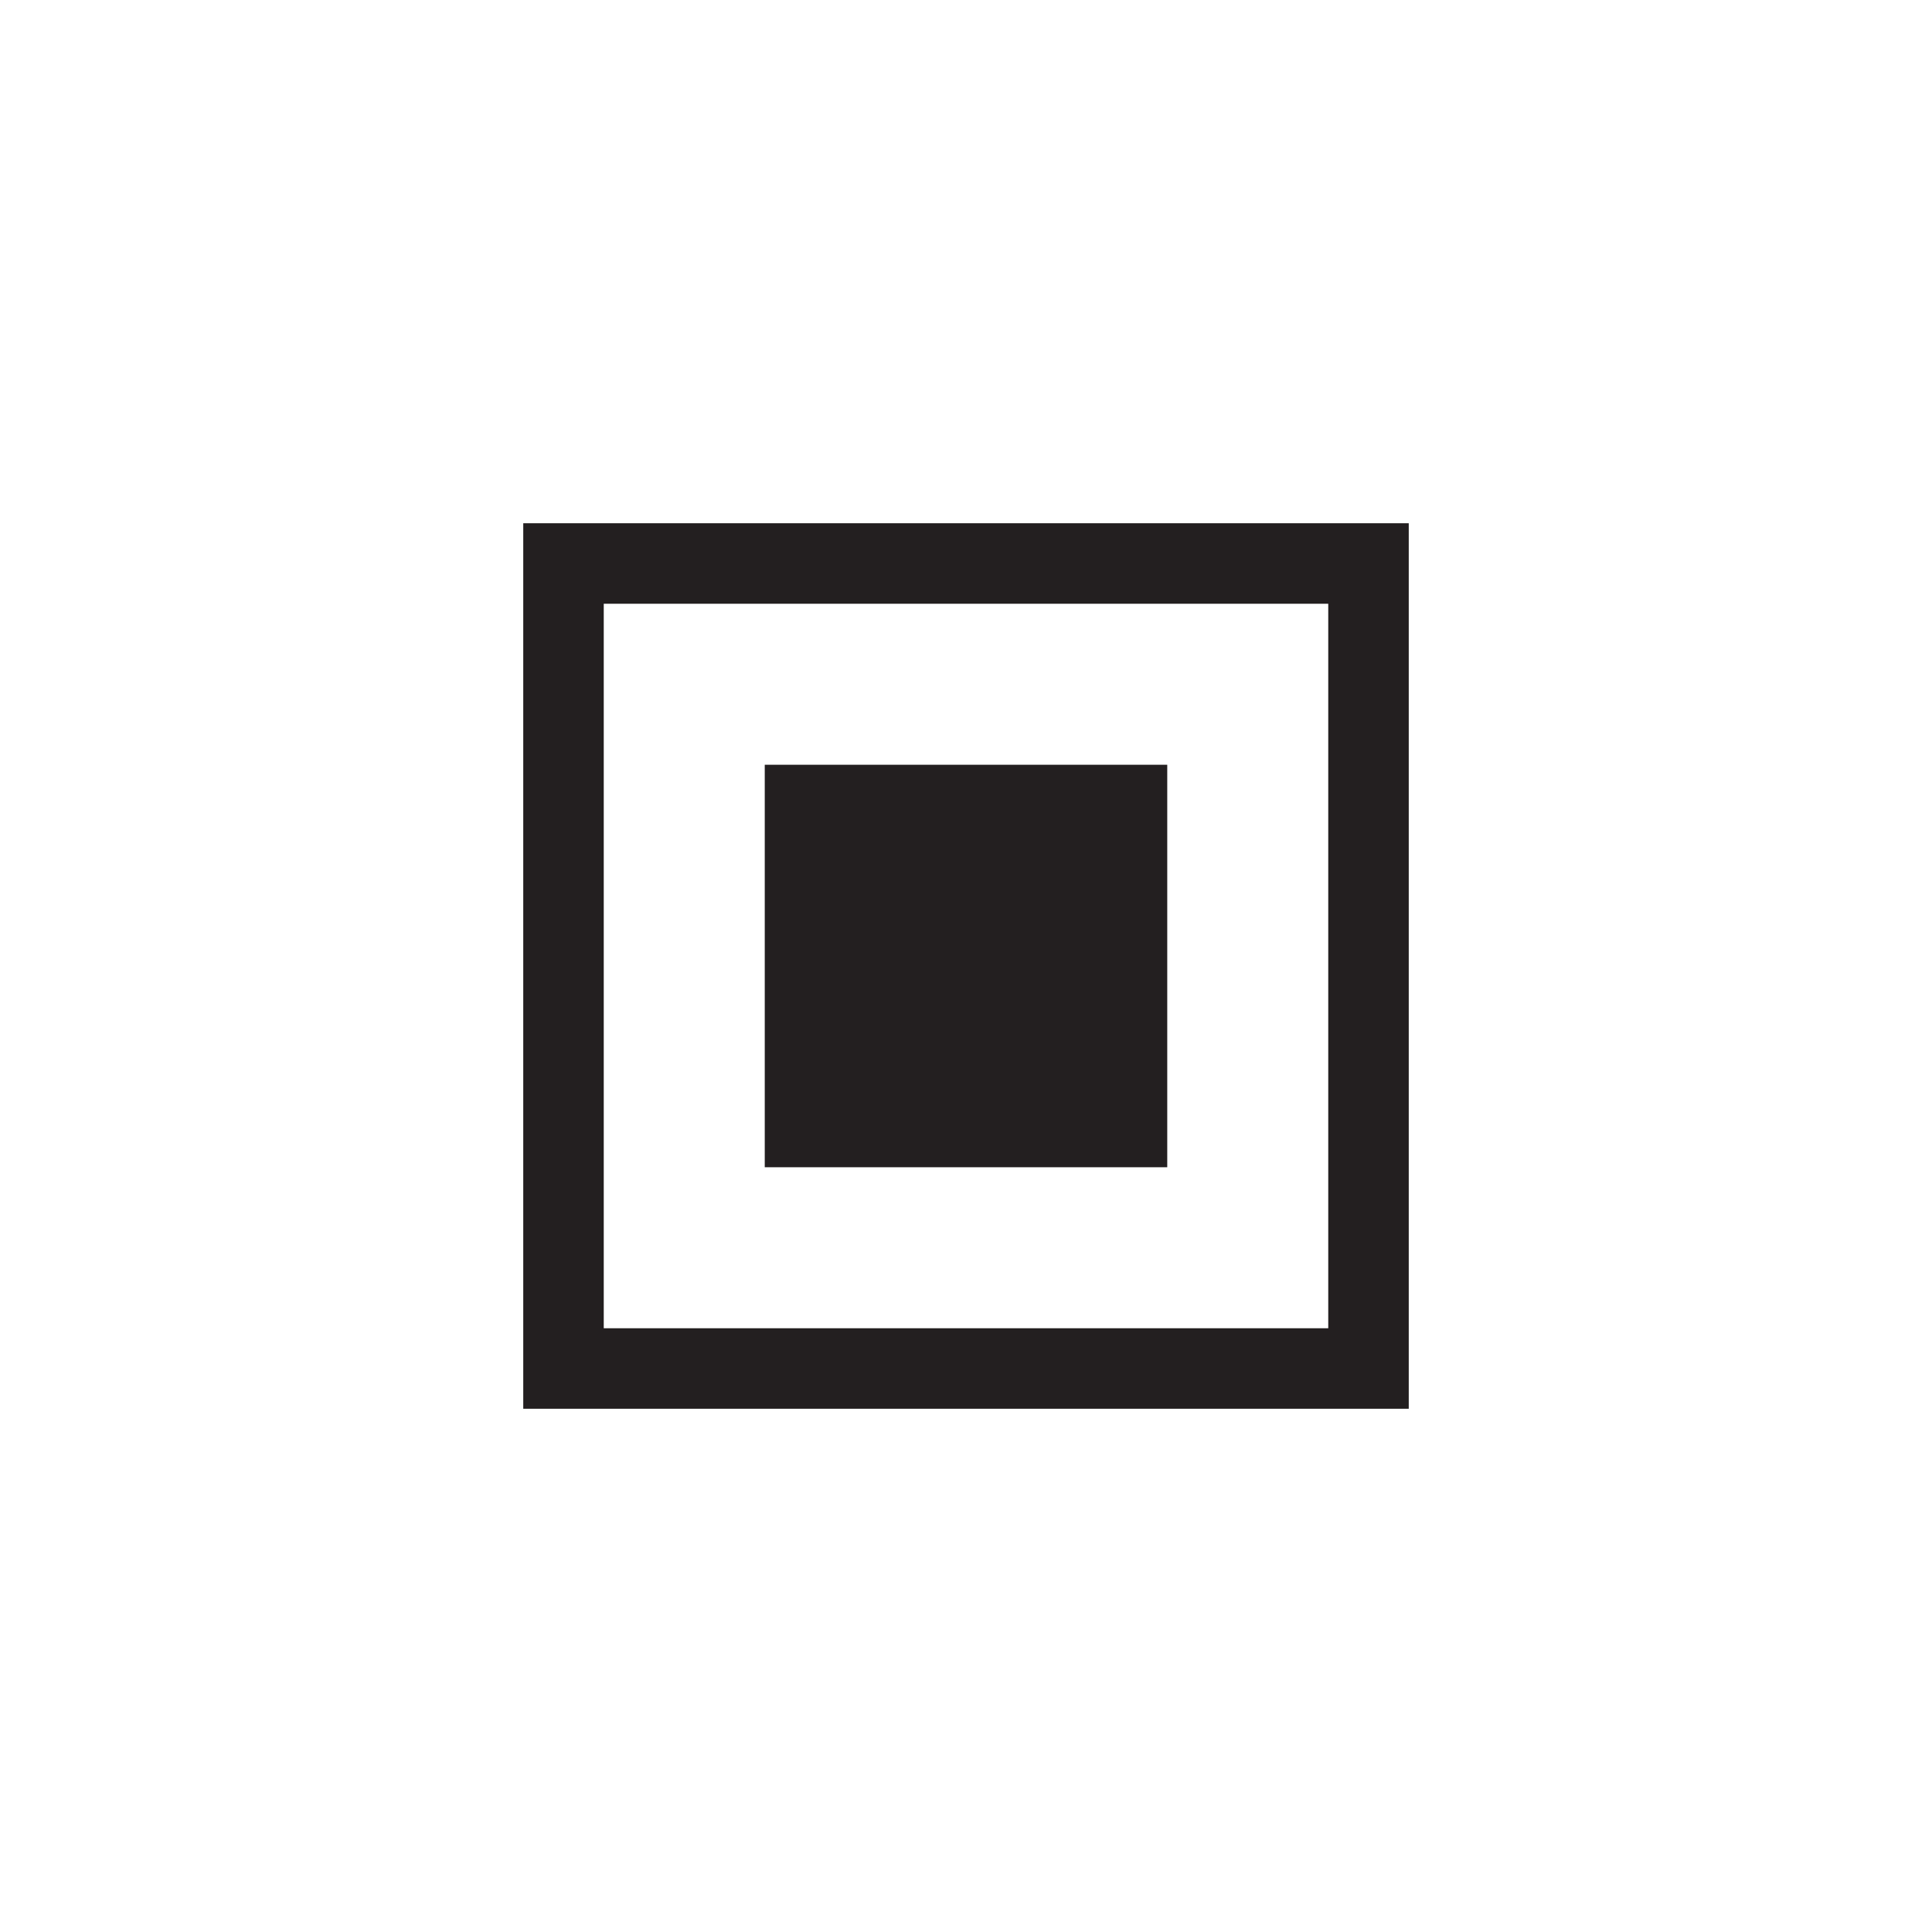
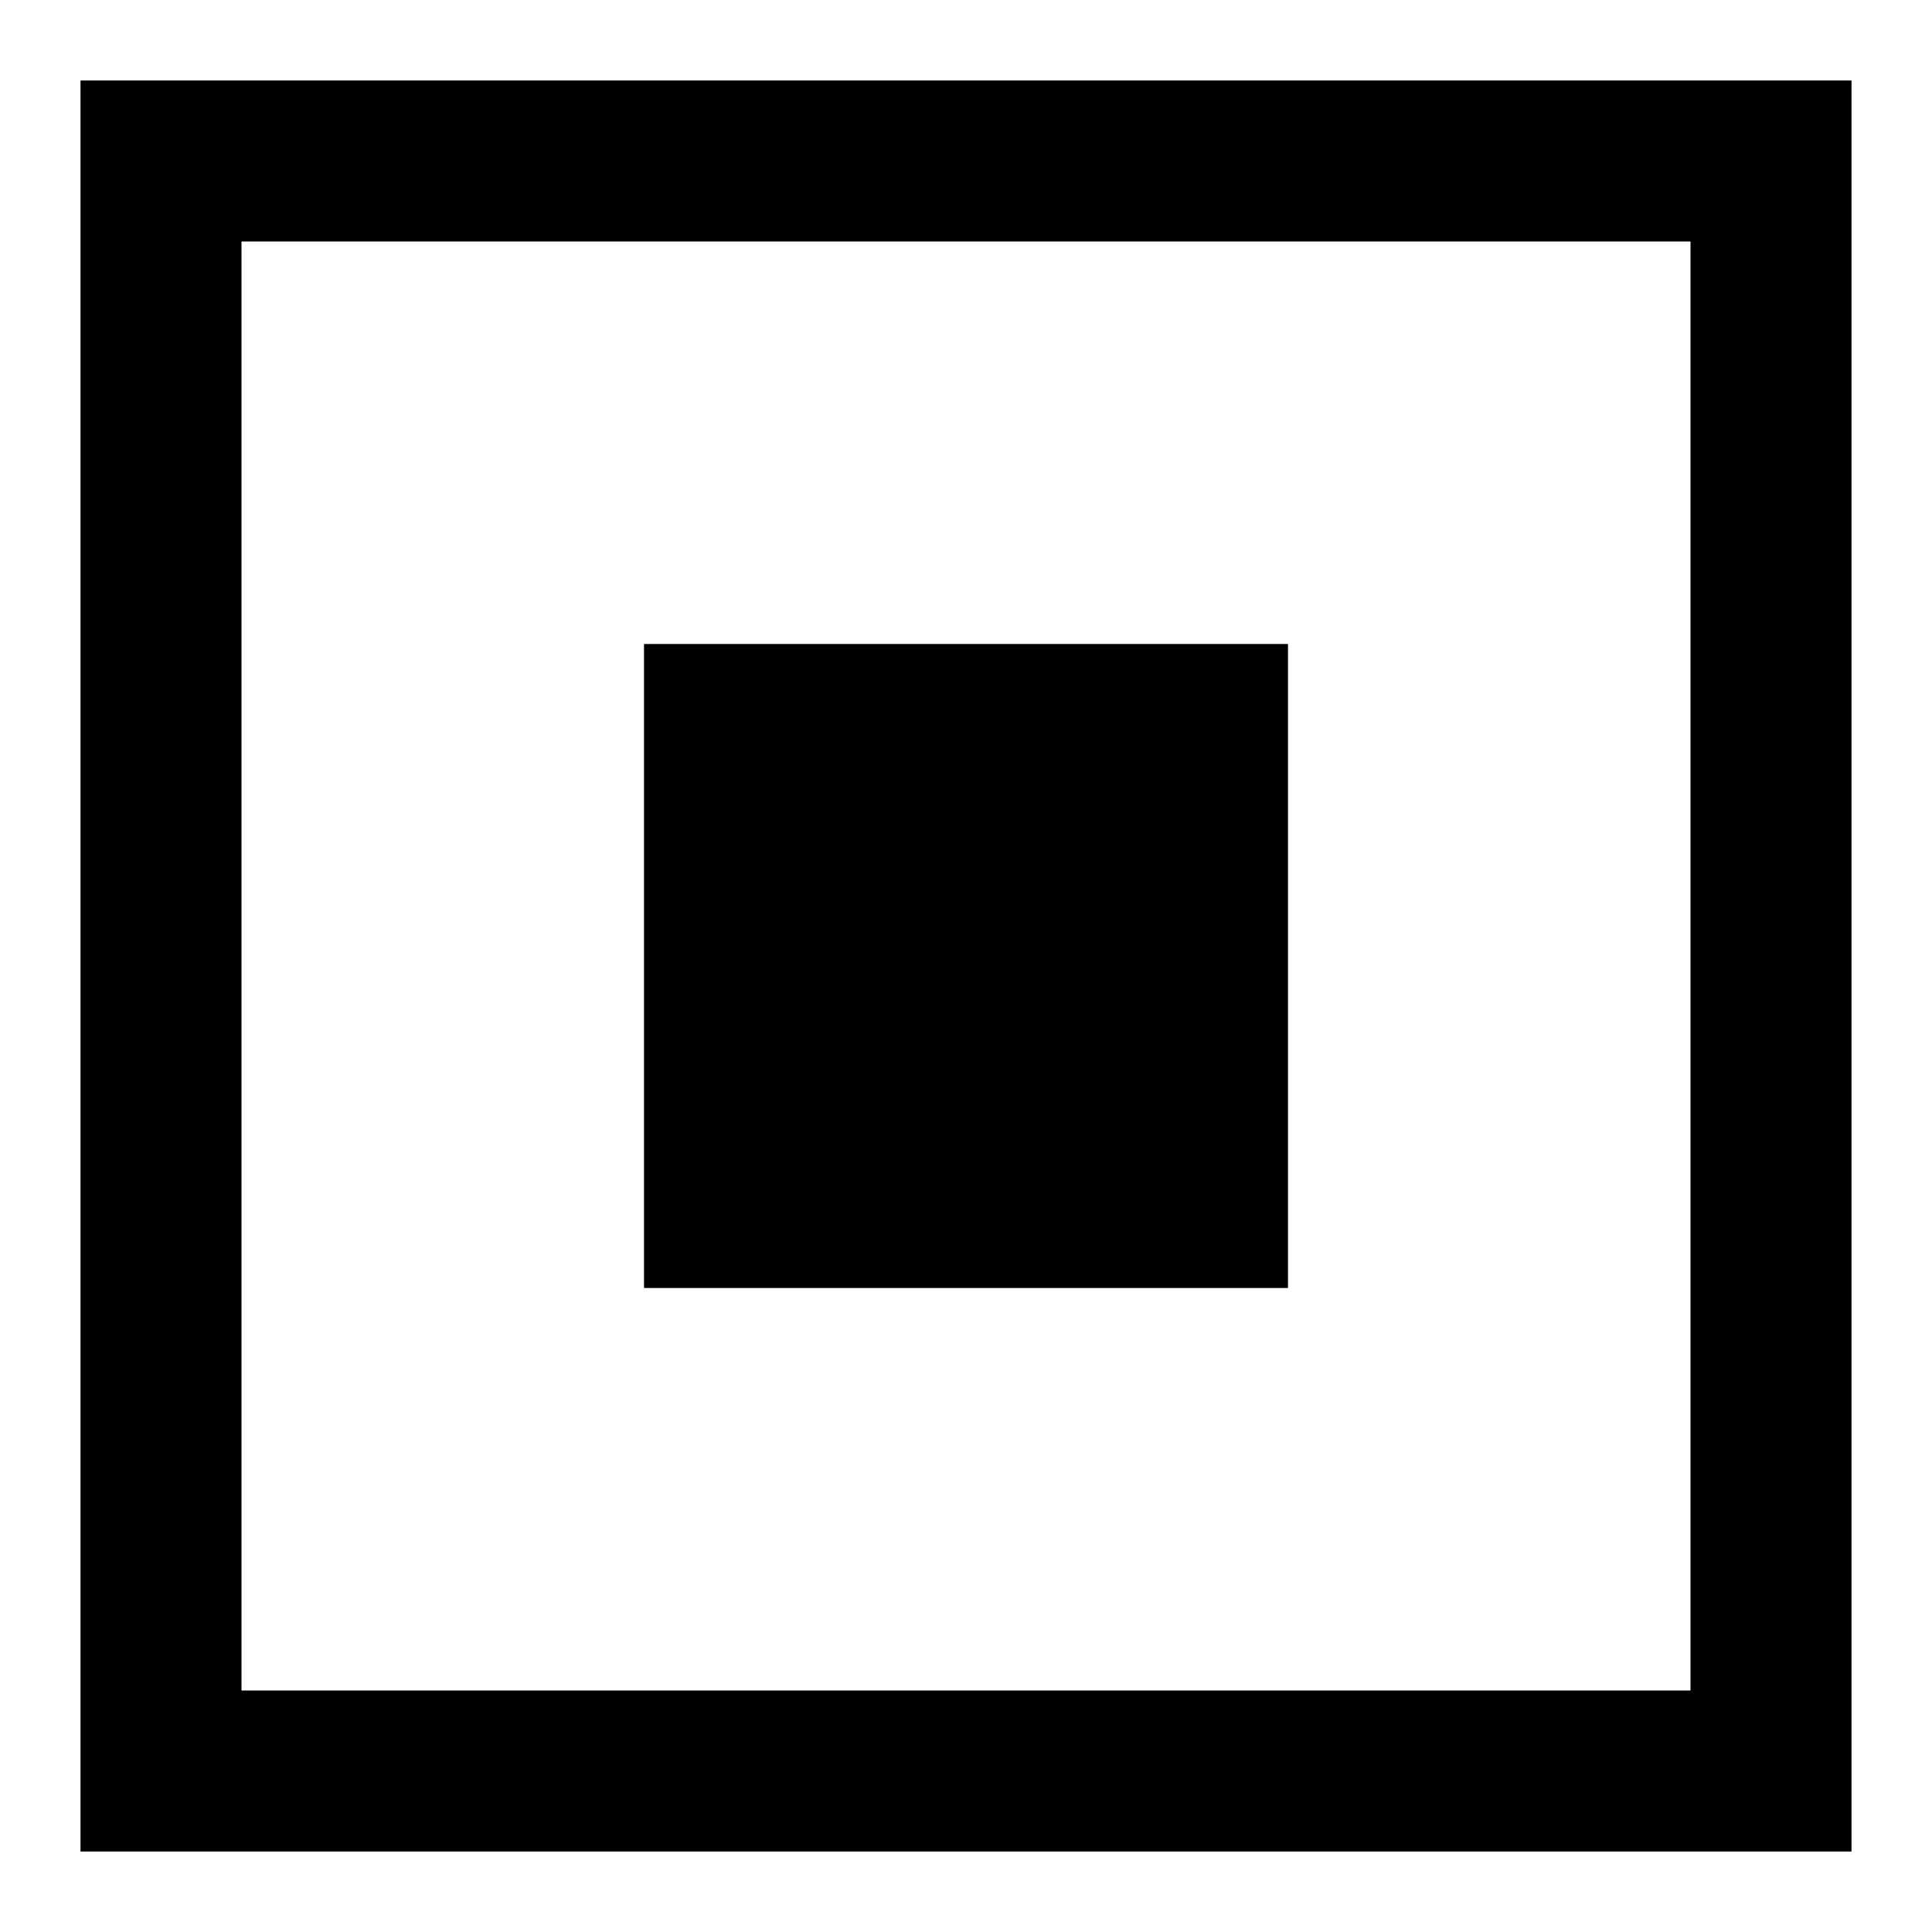
- <svg xmlns="http://www.w3.org/2000/svg" version="1.1" id="XMLID_282_" x="0px" y="0px" viewBox="0 0 48 48" enable-background="new 0 0 48 48" xml:space="preserve">
+ <svg xmlns="http://www.w3.org/2000/svg" version="1.1" id="XMLID_282_" x="0px" y="0px" viewBox="0 0 24 24" enable-background="new 0 0 24 24" xml:space="preserve">
  <g id="checkbox-selected">
-     <rect id="_x2E_svg_37_" x="0" y="0" fill="none" width="48" height="48" />
-     <rect x="20" y="20" fill="#231F20" stroke="#231F20" stroke-width="2" stroke-miterlimit="10" width="8" height="8" />
-     <rect x="14" y="14" fill="none" stroke="#231F20" stroke-width="2" stroke-miterlimit="10" width="20" height="20" />
+     <rect id="_x2E_svg_37_" x="0" y="0" fill="none" width="24" height="24" />
+     <rect x="8" y="8" width="8" height="8" />
+     <rect x="2" y="2" fill="none" stroke="#000000" stroke-width="2" stroke-miterlimit="10" width="20" height="20" />
  </g>
</svg>
